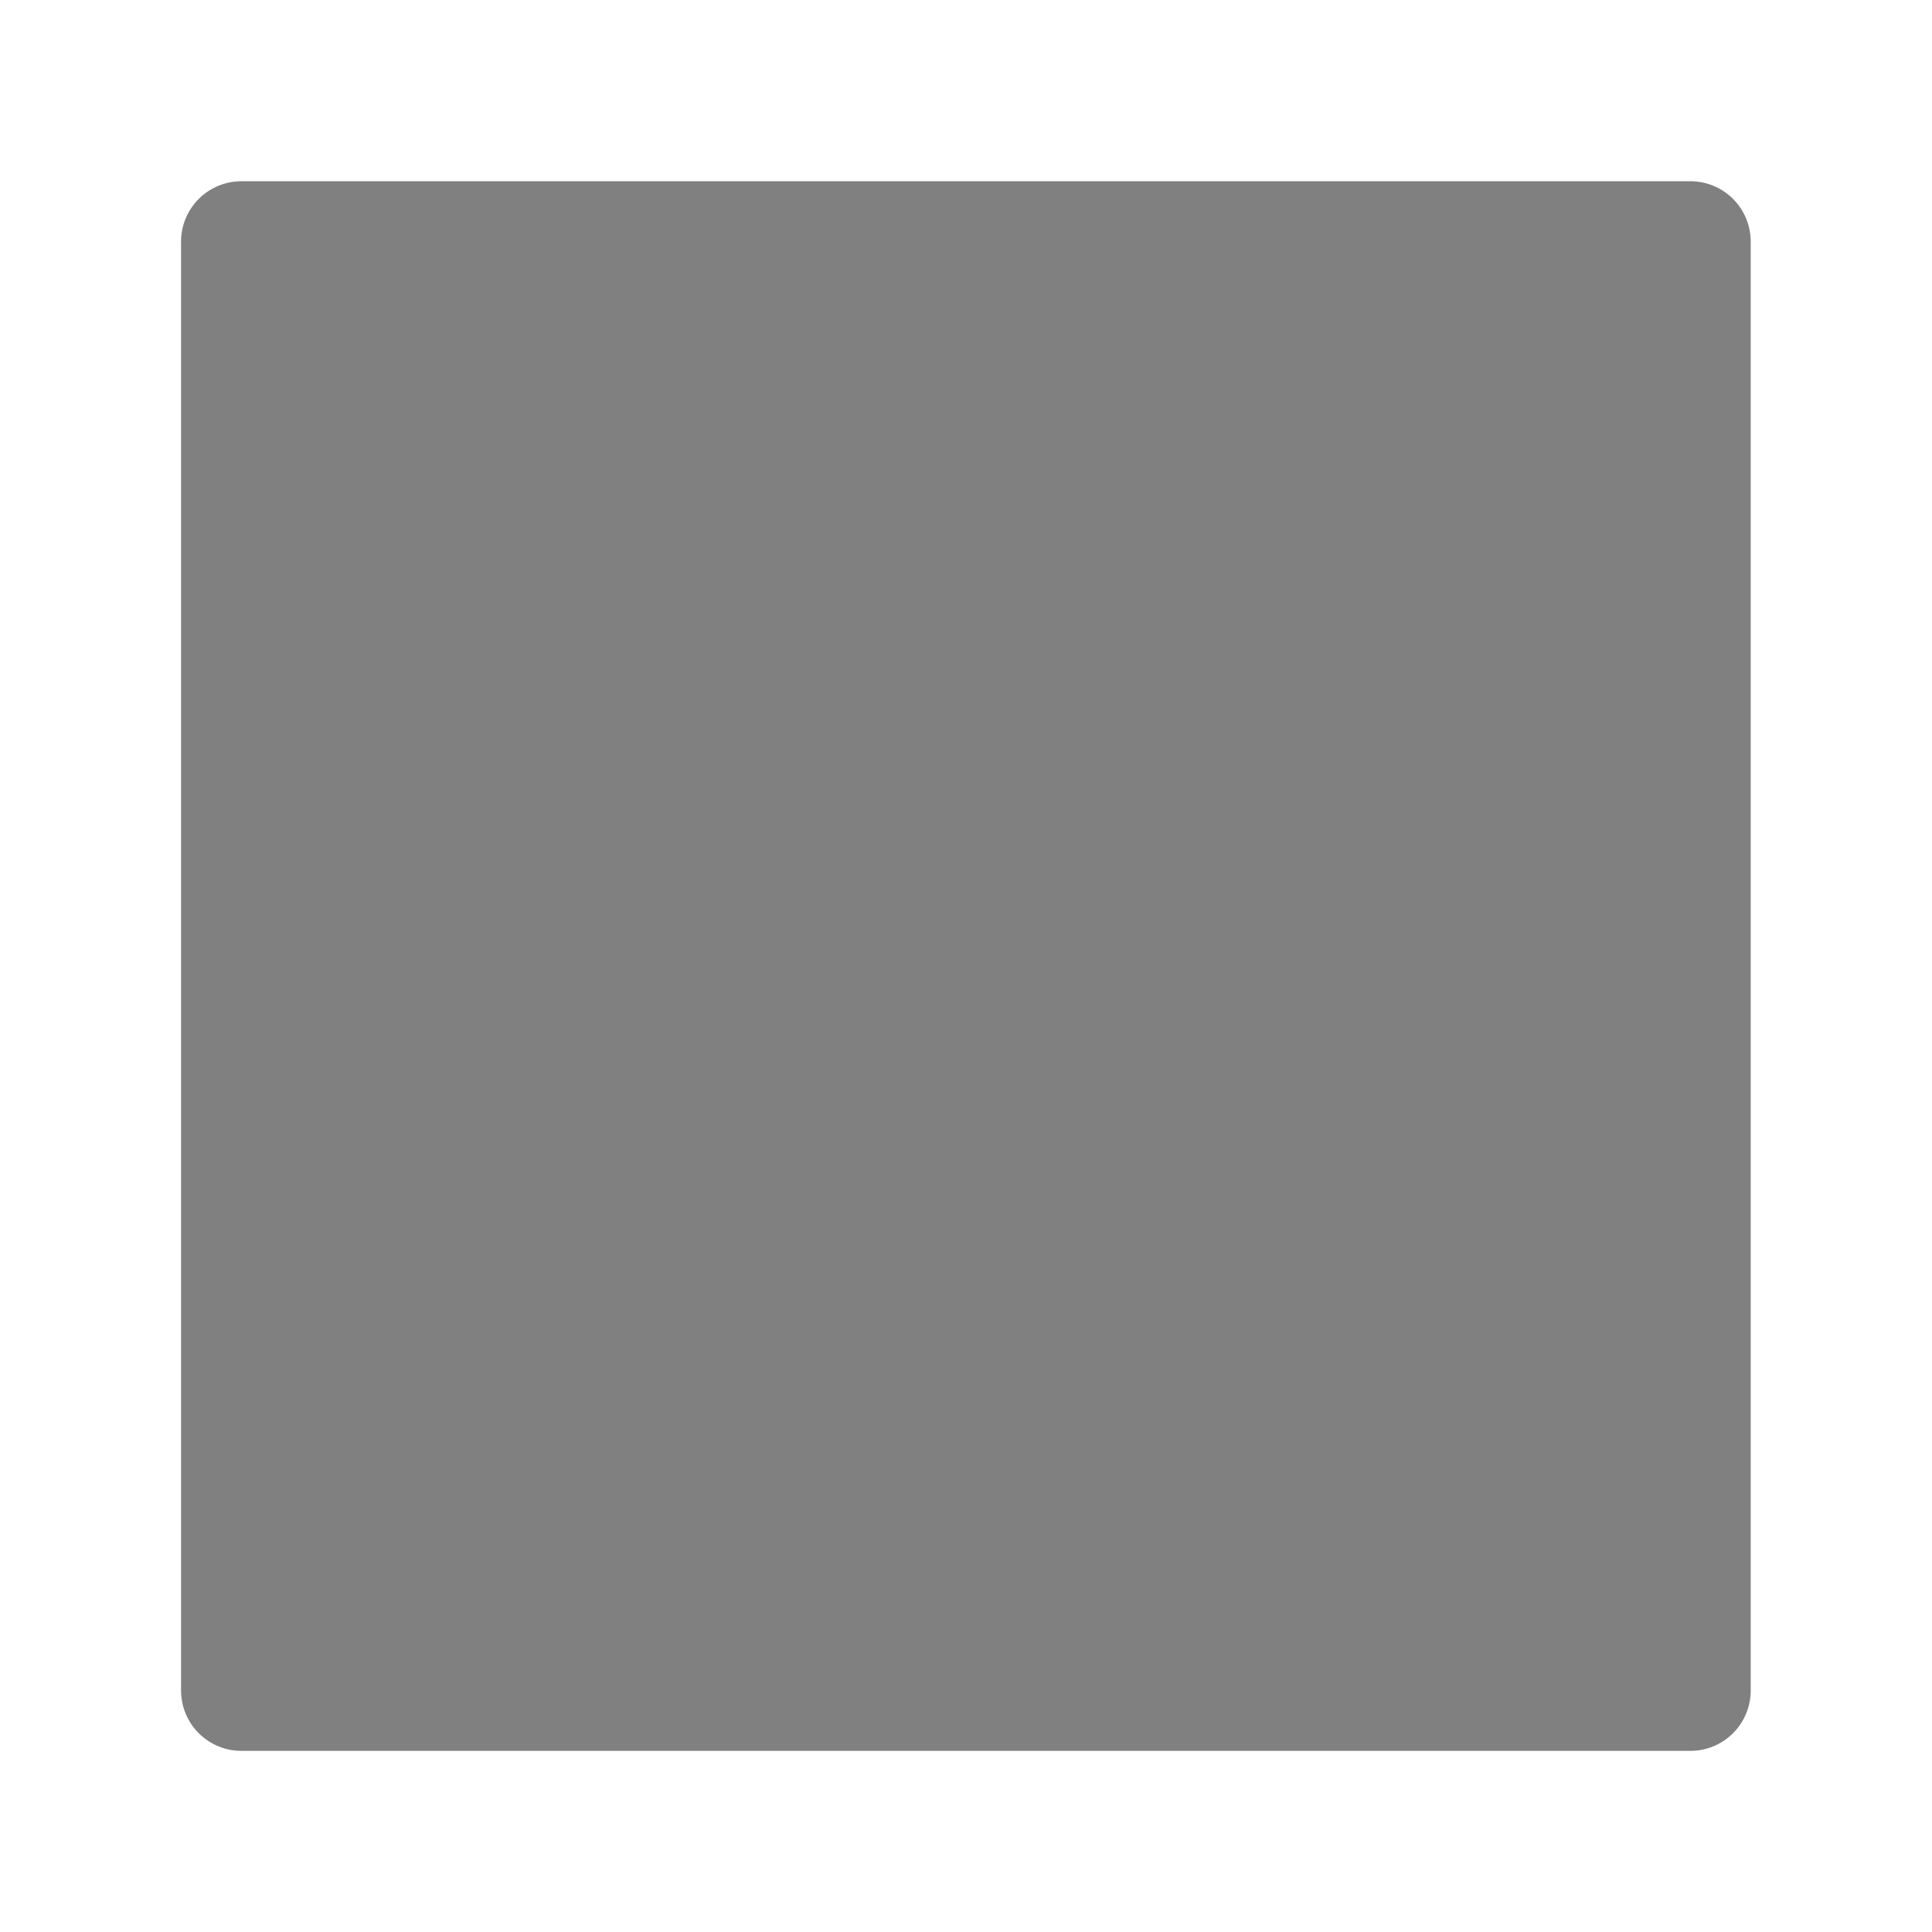
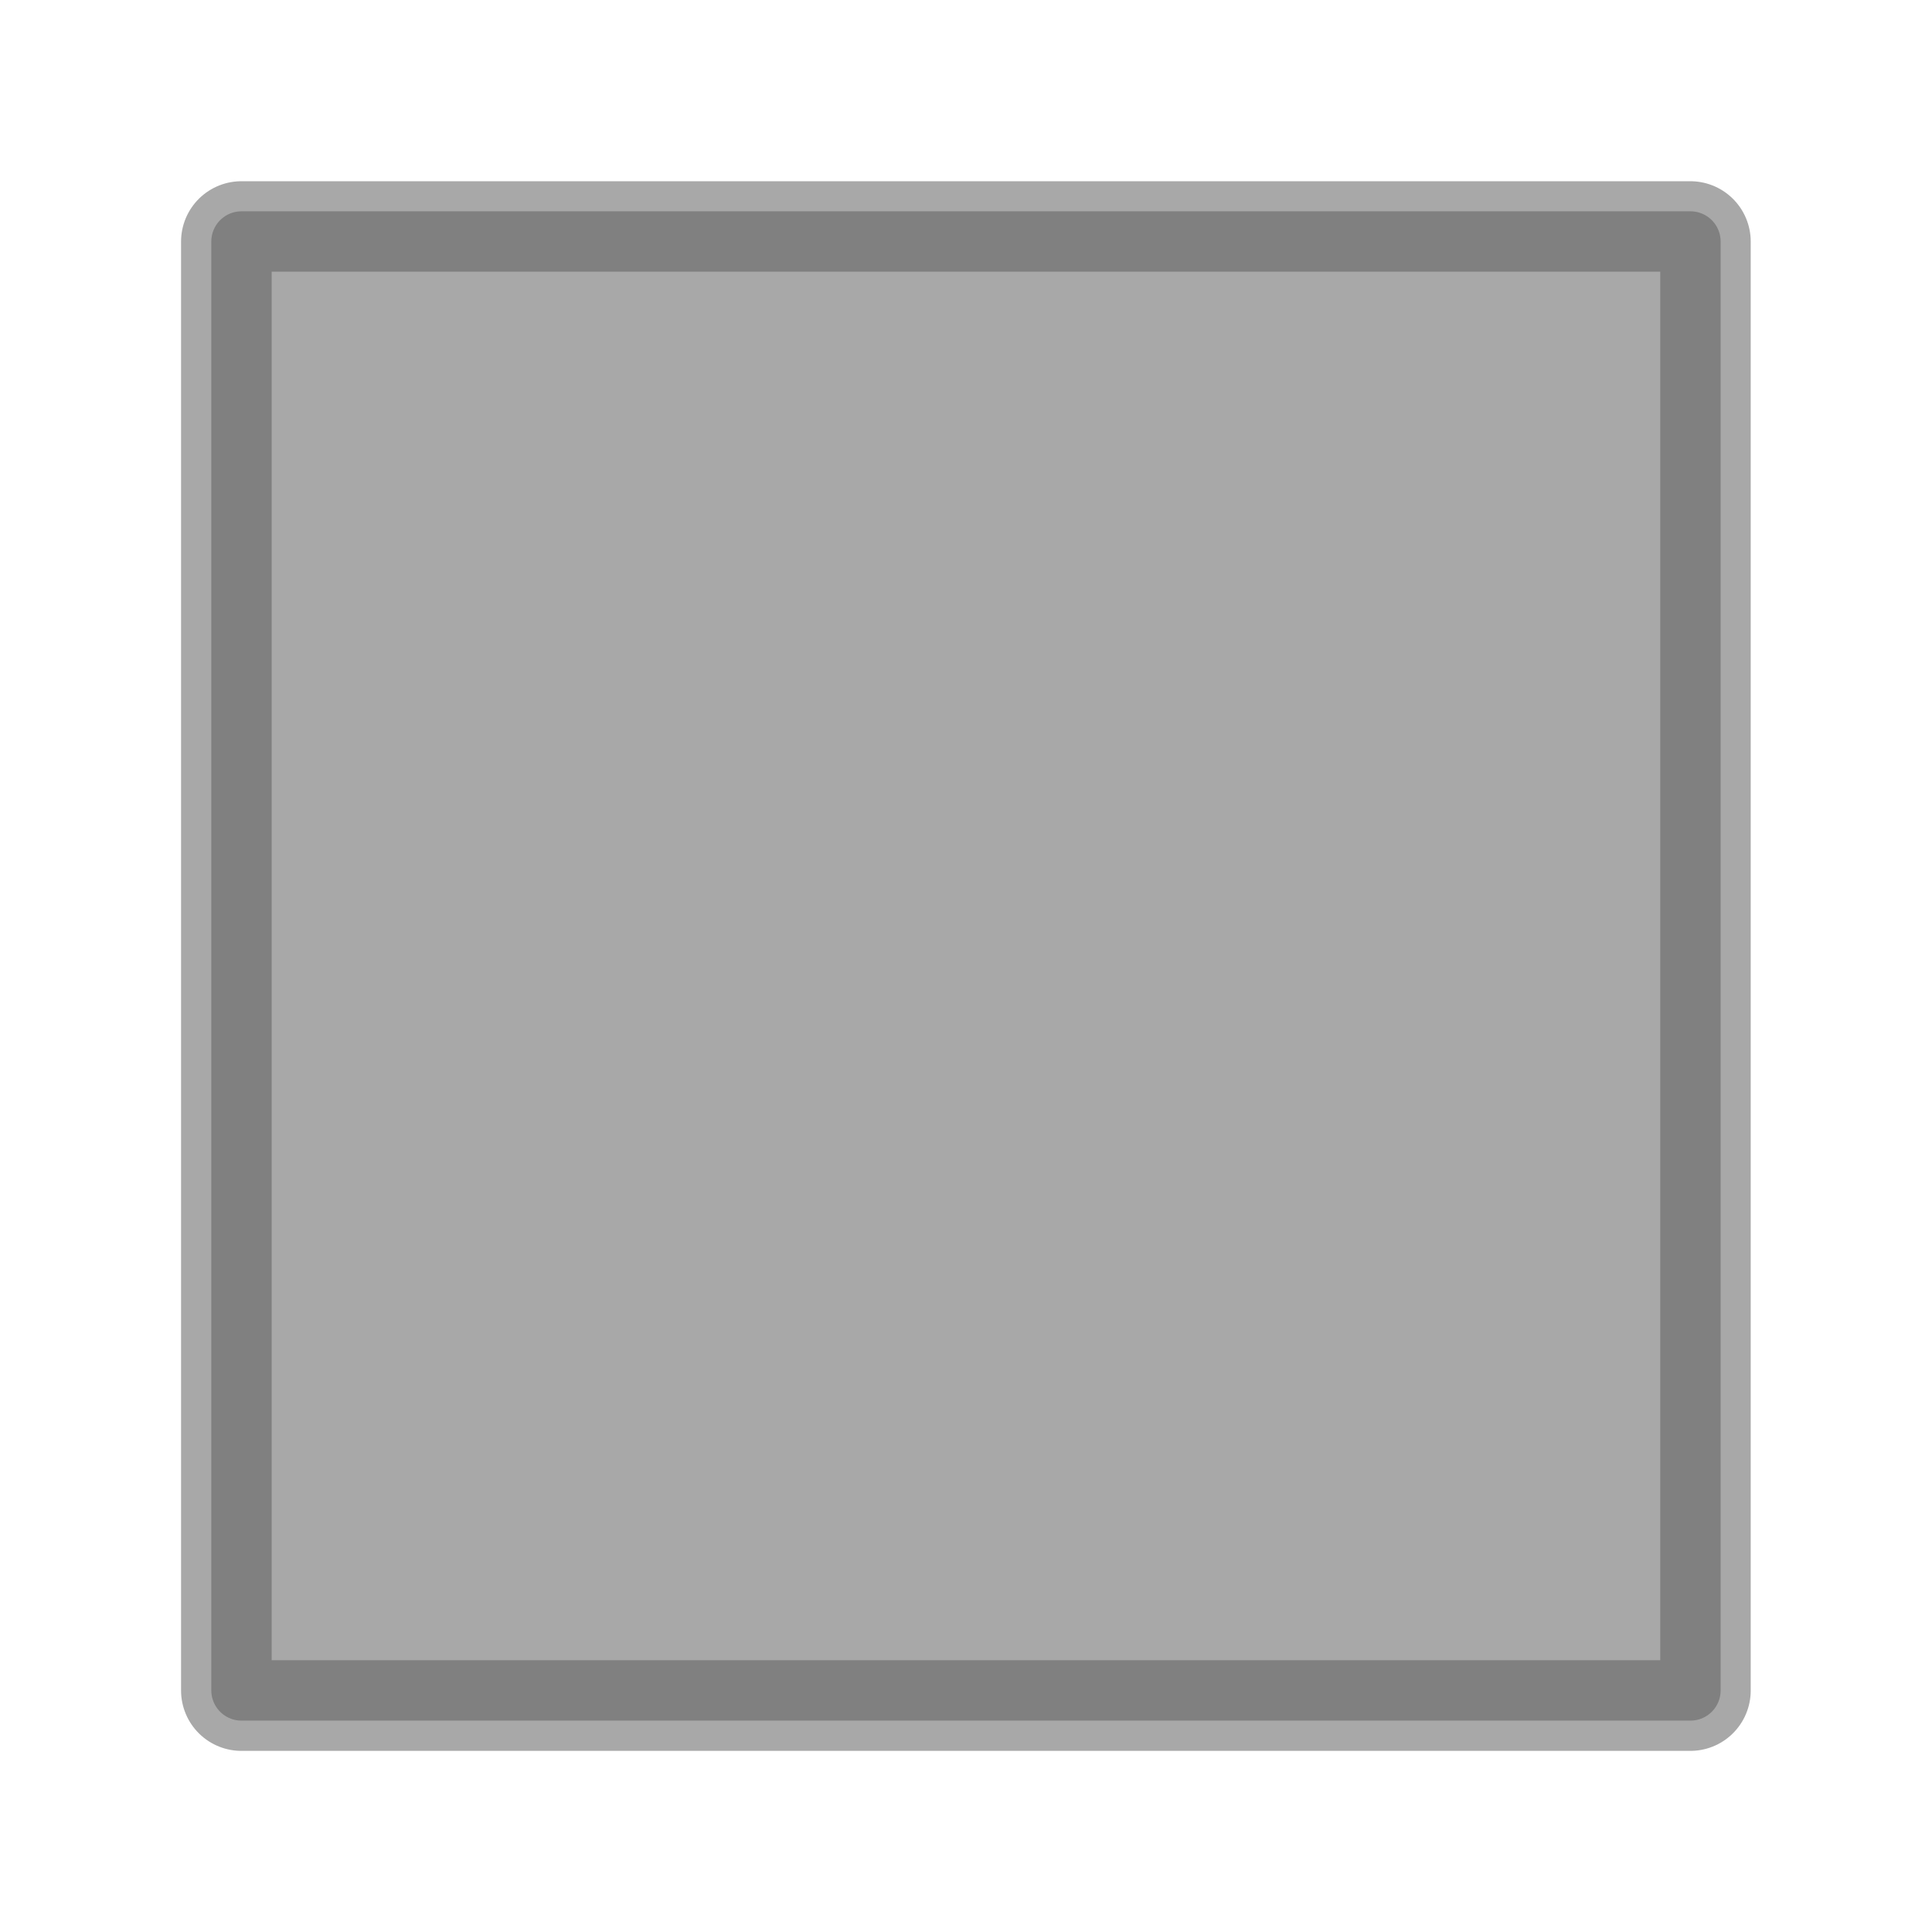
<svg xmlns="http://www.w3.org/2000/svg" width="32" height="32" viewBox="0 0 8.467 8.467" version="1.1" id="svg8" style="enable-background:new">
  <defs id="defs2">
    <marker orient="auto" refY="0" refX="0" id="Arrow1Lend" style="overflow:visible">
      <path id="path843" d="M 0,0 5,-5 -12.5,0 5,5 Z" style="fill-rule:evenodd;stroke:#000000;stroke-width:1pt" transform="matrix(-0.8,0,0,-0.8,-10,0)" />
    </marker>
  </defs>
  <g id="layer1" transform="translate(0,-288.5333)">
-     <rect style="font-variation-settings:normal;opacity:1;vector-effect:none;fill:#808080;fill-opacity:1;fill-rule:evenodd;stroke:#808080;stroke-width:0.529;stroke-linecap:butt;stroke-linejoin:round;stroke-miterlimit:4;stroke-dasharray:none;stroke-dashoffset:0;stroke-opacity:1;-inkscape-stroke:none;stop-color:#000000;stop-opacity:1" id="rect1" width="6.35" height="6.35" x="1.058" y="289.592" />
+     <rect style="font-variation-settings:normal;opacity:1;fill:#a8a8a8;fill-opacity:1;fill-rule:evenodd;stroke:#a8a8a8;stroke-width:0.529;stroke-linecap:butt;stroke-linejoin:round;stroke-miterlimit:4;stroke-dasharray:none;stroke-dashoffset:0;stroke-opacity:1;stop-color:#000000;stop-opacity:1" id="rect1" width="6.35" height="6.35" x="1.058" y="289.592" />
+     <rect style="fill:none;stroke:#808080;stroke-width:1;stroke-linecap:round;stroke-linejoin:round" id="rect2" width="24" height="24" x="4" y="4" transform="matrix(0.2645833,0,0,0.2645833,0,288.5333)" />
  </g>
</svg>
